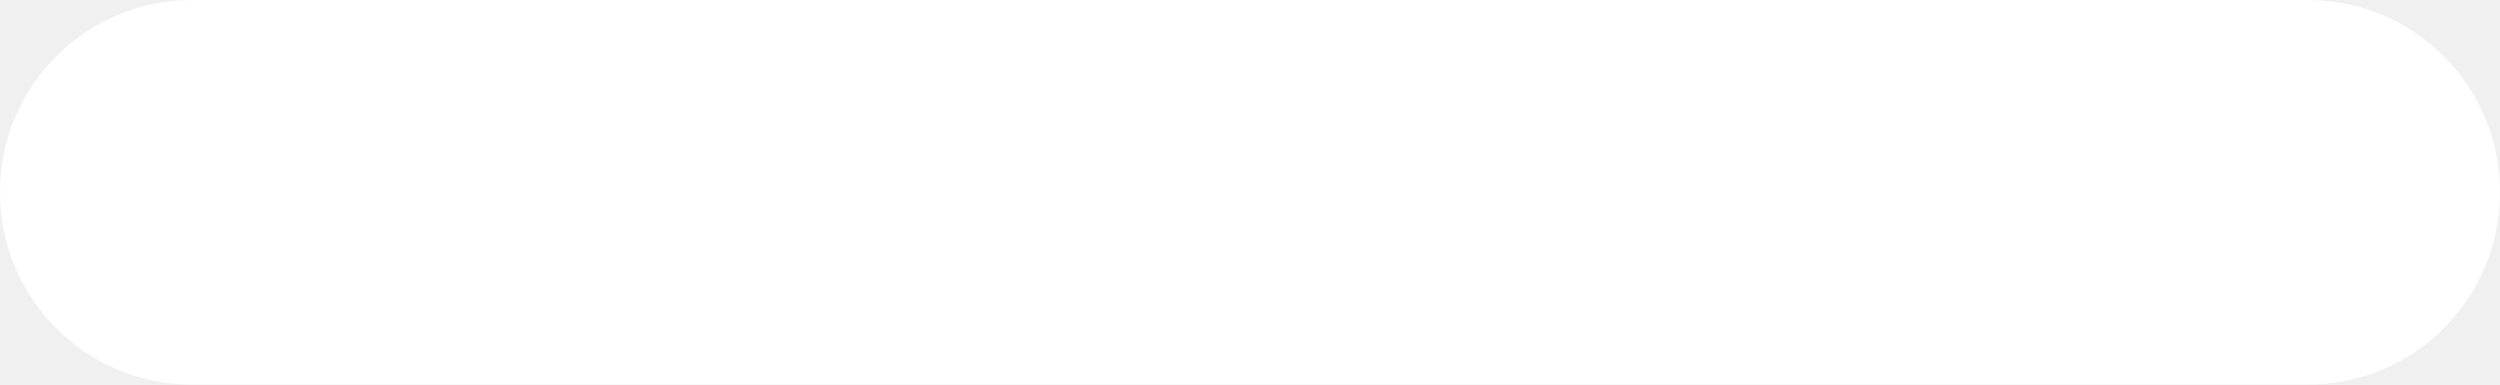
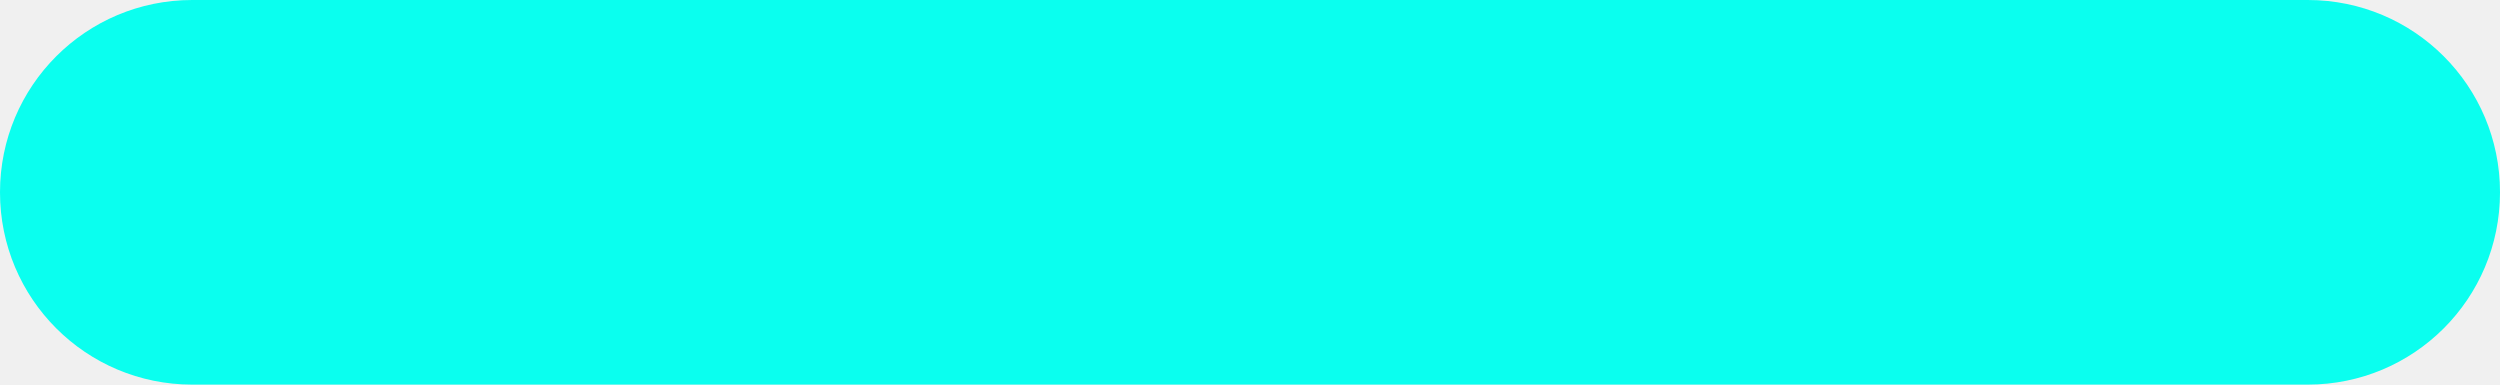
<svg xmlns="http://www.w3.org/2000/svg" version="1.1" id="Capa_1" x="0px" y="0px" viewBox="0 0 416 64" style="enable-background:new 0 0 416 64;" xml:space="preserve">
  <style type="text/css">
- 	.st0{fill:#FFFFFF;}
+ 	.st0{fill:#0AFFEF;}
</style>
  <path class="st0" d="M416,32c0,17.7-14.3,32-32,32H32C14.3,64,0,49.7,0,32S14.3,0,32,0h352C401.7,0,416,14.3,416,32z" />
</svg>
